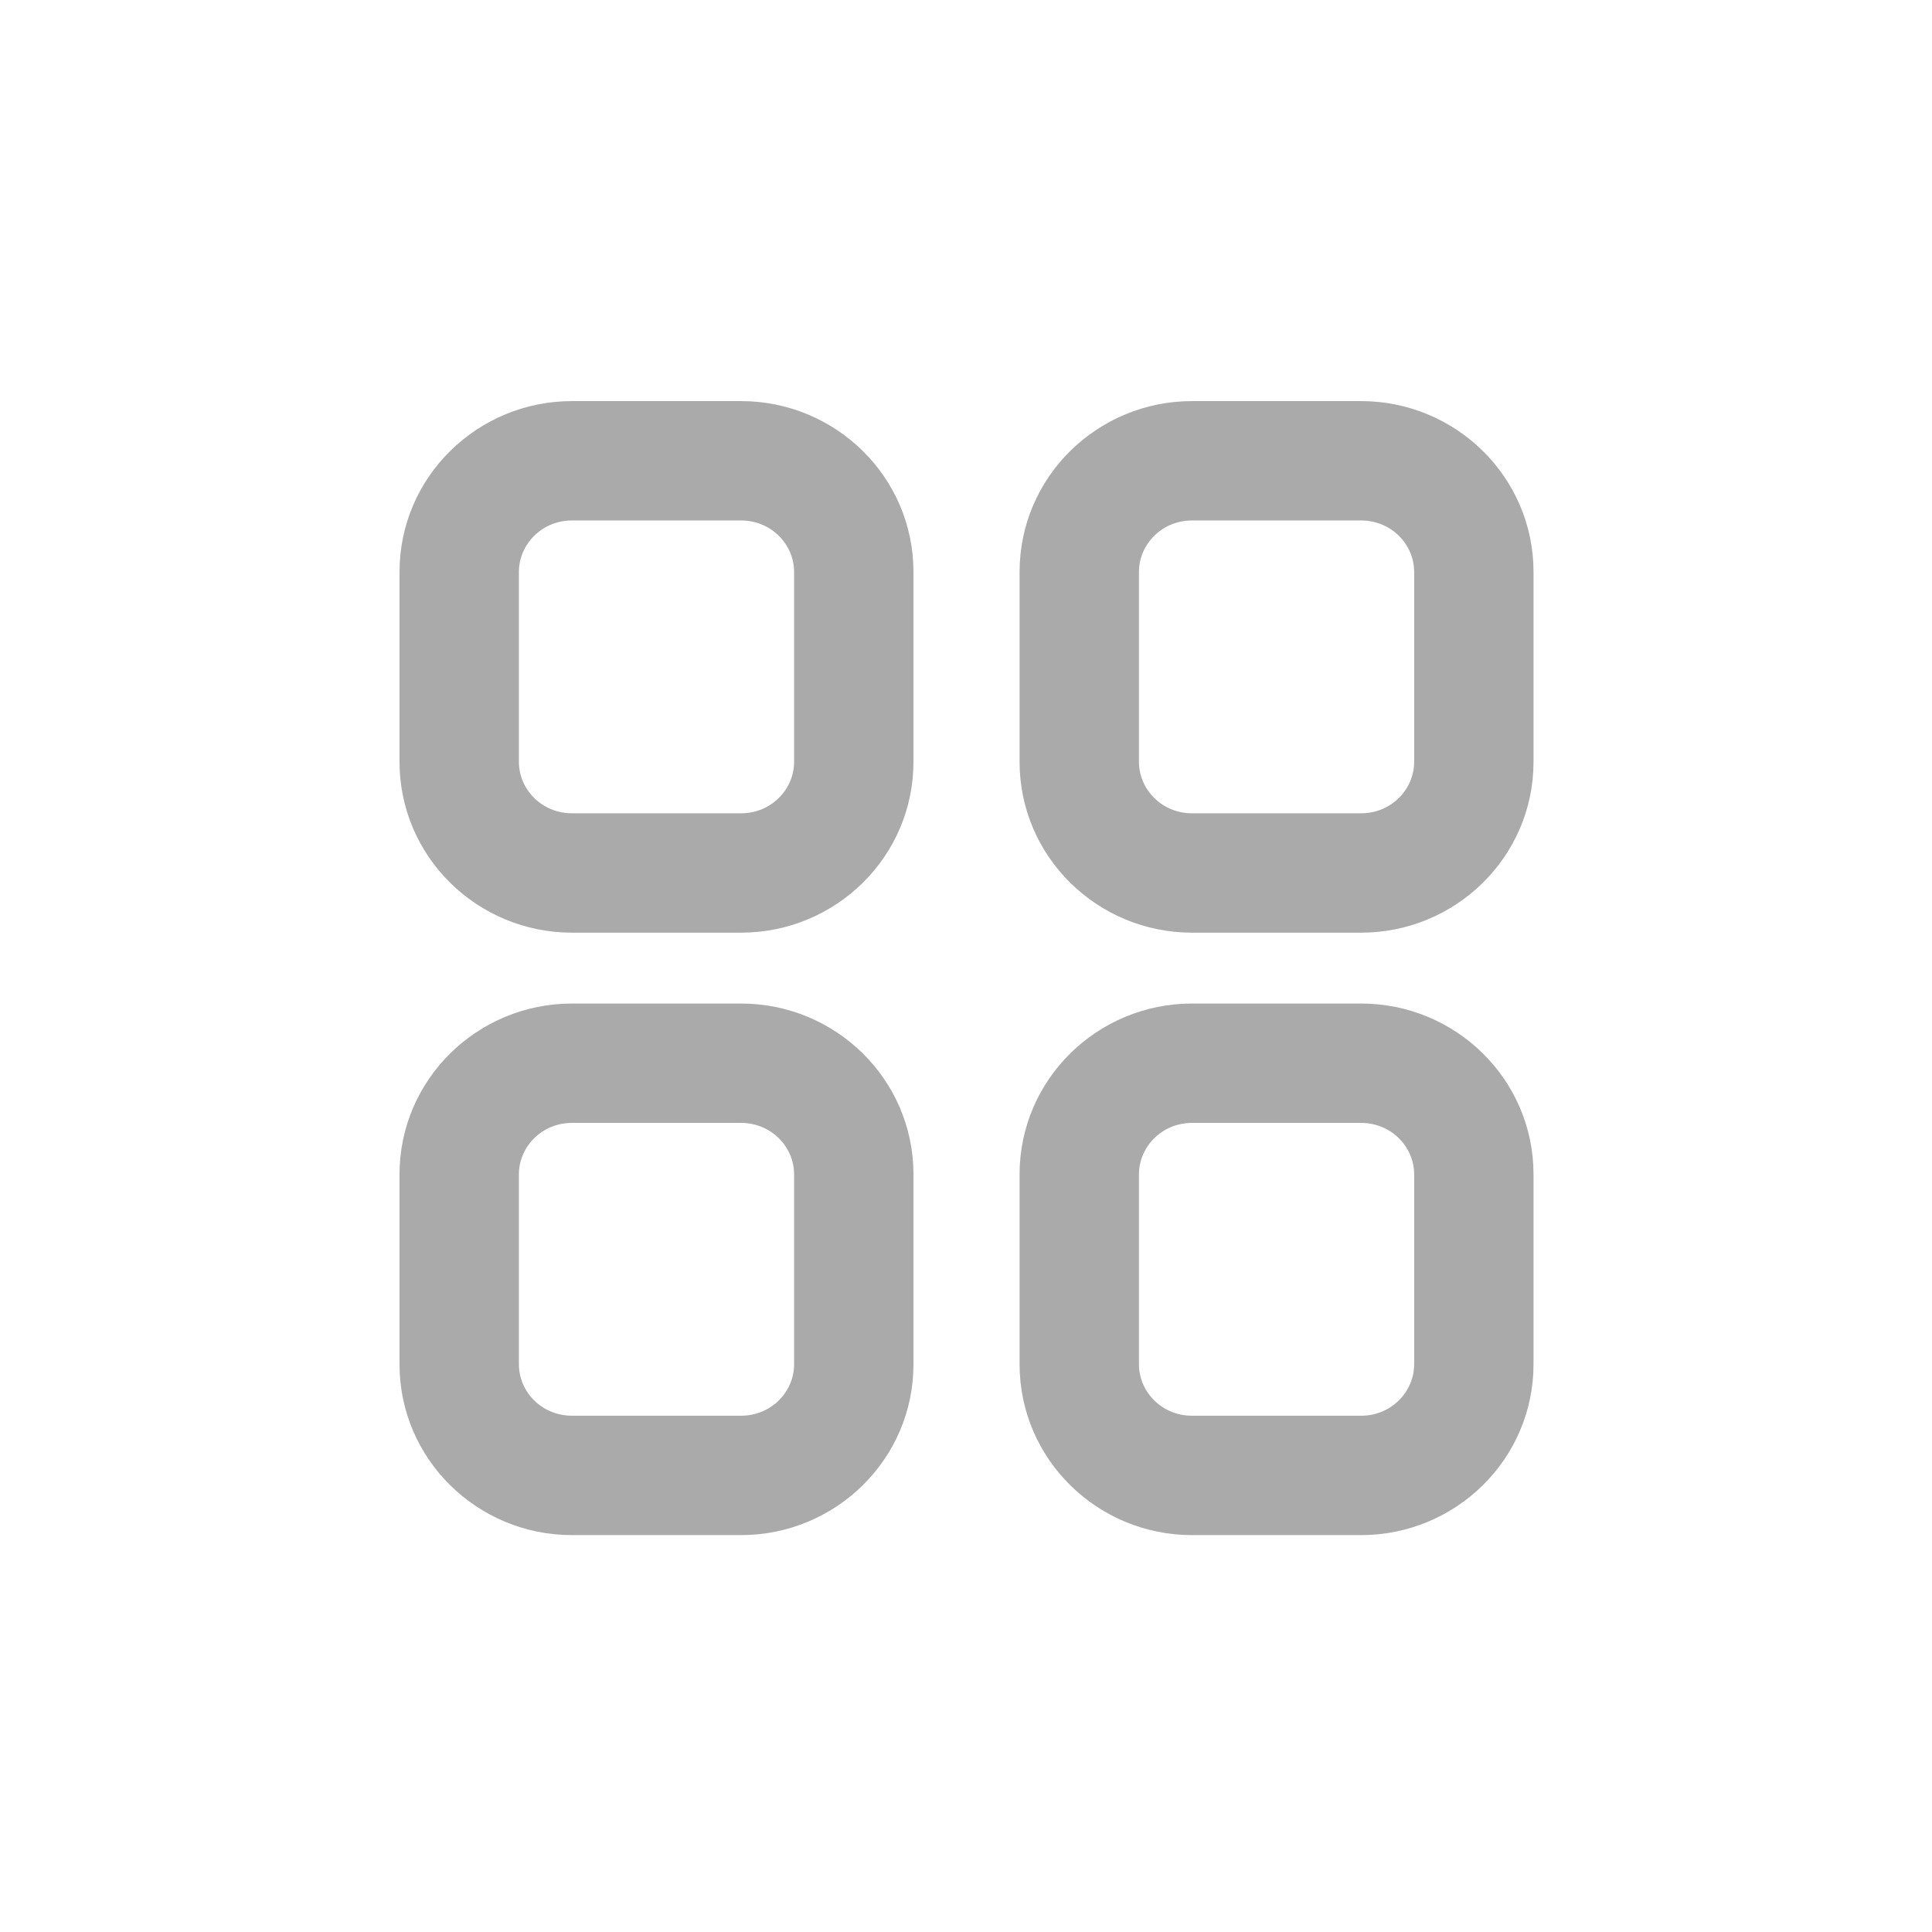
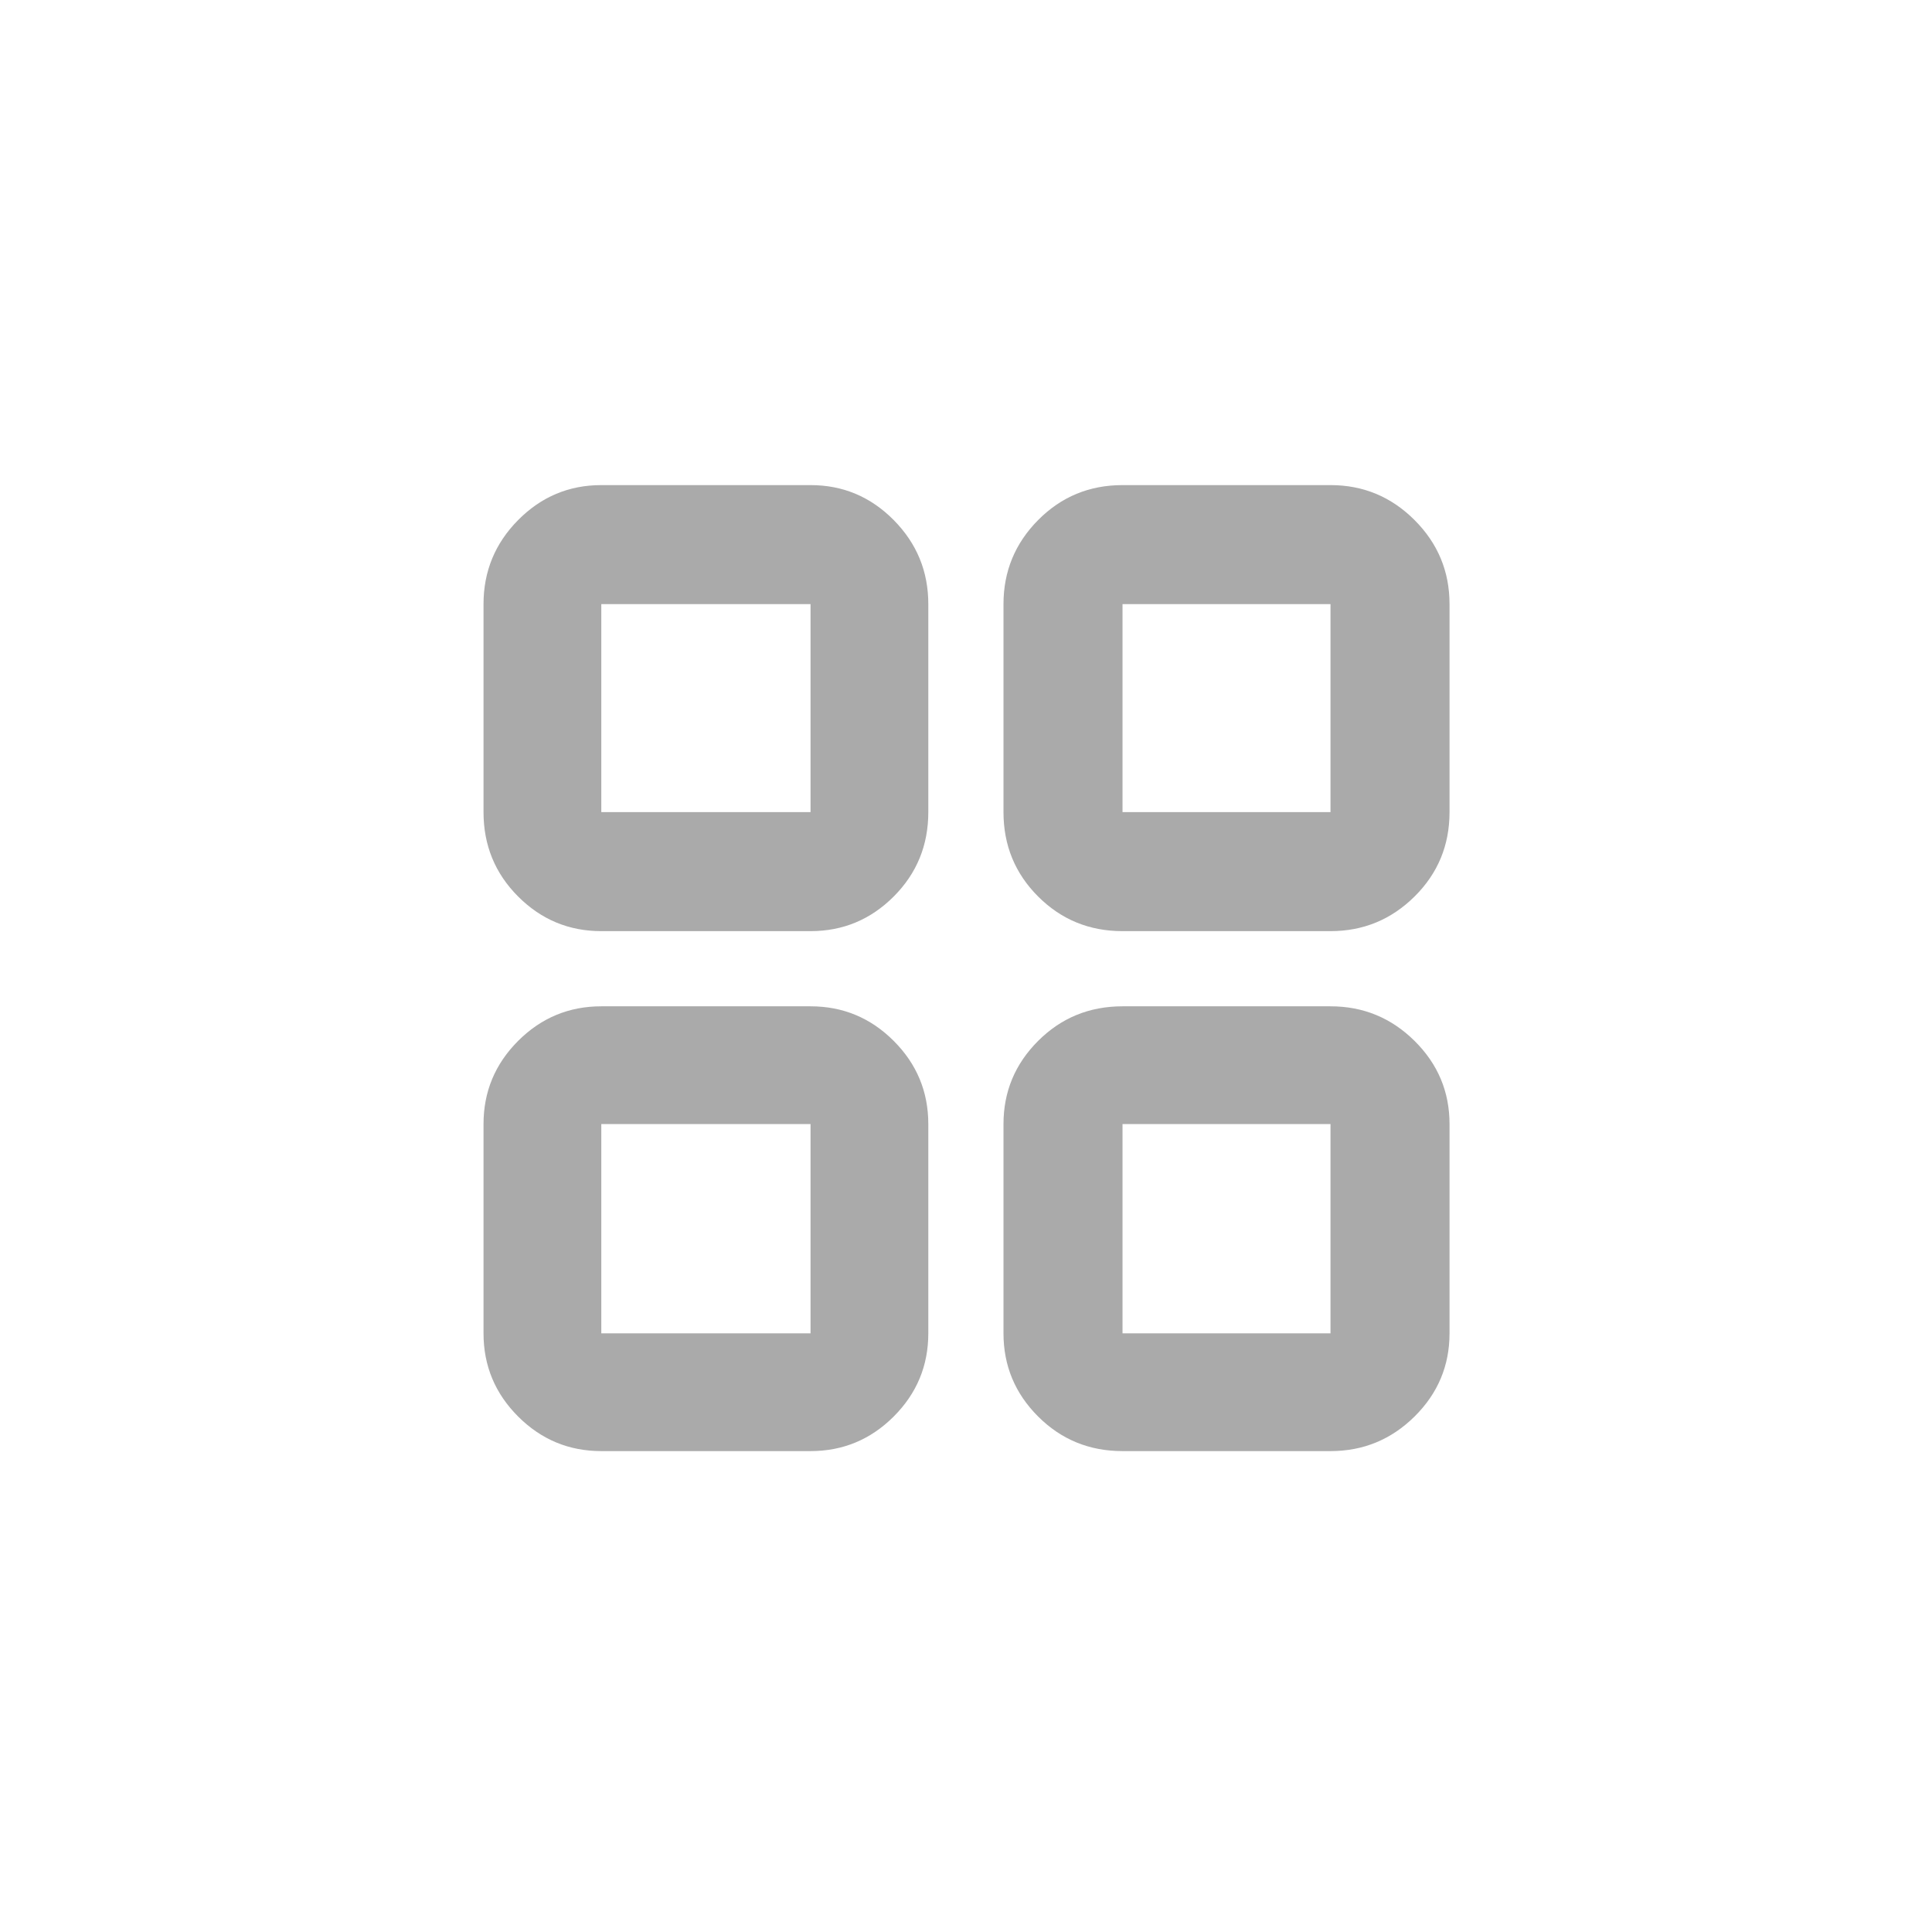
<svg xmlns="http://www.w3.org/2000/svg" width="230" height="230" viewBox="0 0 230 230" fill="none">
-   <path d="M94.536 139.811C94.536 136.517 91.801 133.679 88.221 133.679H68.089C64.508 133.679 61.773 136.517 61.773 139.811V162.408C61.773 165.702 64.508 168.539 68.089 168.539H88.221C91.801 168.539 94.537 165.702 94.537 162.408L94.536 139.811ZM168.352 139.811C168.352 136.517 165.617 133.68 162.037 133.679H141.904C138.324 133.679 135.589 136.517 135.589 139.811V162.408C135.589 165.702 138.324 168.539 141.904 168.539H162.037C165.617 168.539 168.352 165.702 168.352 162.408V139.811ZM94.536 68.092C94.536 64.798 91.801 61.961 88.221 61.961H68.089C64.508 61.961 61.773 64.798 61.773 68.092V90.689C61.773 93.983 64.508 96.821 68.089 96.821H88.221C91.801 96.821 94.536 93.983 94.536 90.689V68.092ZM168.352 68.092C168.352 64.798 165.617 61.961 162.036 61.961H141.904C138.324 61.961 135.589 64.798 135.589 68.092V90.689C135.589 93.983 138.324 96.821 141.904 96.821H162.036C165.617 96.821 168.352 93.983 168.352 90.689V68.092ZM108.747 162.408C108.747 173.734 99.464 182.75 88.221 182.75H68.089C56.846 182.75 47.562 173.734 47.562 162.408V139.811C47.563 128.484 56.846 119.469 68.089 119.469H88.221C99.464 119.469 108.746 128.484 108.746 139.811L108.747 162.408ZM182.562 162.408C182.562 173.734 173.28 182.75 162.037 182.75H141.904C130.661 182.75 121.379 173.734 121.379 162.408V139.811C121.379 128.484 130.661 119.469 141.904 119.469H162.037C173.28 119.469 182.562 128.484 182.562 139.811V162.408ZM108.746 90.689C108.746 102.016 99.464 111.031 88.221 111.031H68.089C56.846 111.031 47.562 102.016 47.562 90.689V68.092C47.562 56.766 56.846 47.75 68.089 47.75H88.221C99.464 47.75 108.746 56.766 108.746 68.092V90.689ZM182.562 90.689C182.562 102.016 173.279 111.031 162.036 111.031H141.904C130.661 111.031 121.379 102.016 121.379 90.689V68.092C121.379 56.766 130.661 47.75 141.904 47.75H162.036C173.279 47.75 182.562 56.766 182.562 68.092V90.689Z" fill="#AAAAAA" />
+   <path d="M71.583 110.85C67.727 110.85 64.426 109.476 61.681 106.727C58.935 103.979 57.562 100.63 57.562 96.68V71.92C57.562 68.023 58.935 64.687 61.681 61.913C64.426 59.138 67.727 57.75 71.583 57.75H96.493C100.348 57.75 103.649 59.138 106.395 61.913C109.14 64.687 110.513 68.023 110.513 71.92V96.68C110.513 100.63 109.14 103.979 106.395 106.727C103.649 109.476 100.348 110.85 96.493 110.85H71.583ZM71.583 172.75C67.727 172.75 64.426 171.377 61.681 168.632C58.935 165.886 57.562 162.585 57.562 158.729V133.82C57.562 129.965 58.935 126.664 61.681 123.918C64.426 121.172 67.727 119.799 71.583 119.799H96.493C100.348 119.799 103.649 121.172 106.395 123.918C109.14 126.664 110.513 129.965 110.513 133.82V158.729C110.513 162.585 109.14 165.886 106.395 168.632C103.649 171.377 100.348 172.75 96.493 172.75H71.583ZM133.633 110.85C129.683 110.85 126.334 109.476 123.585 106.727C120.837 103.979 119.463 100.63 119.463 96.68V71.92C119.463 68.023 120.837 64.687 123.585 61.913C126.334 59.138 129.683 57.75 133.633 57.75H158.393C162.29 57.75 165.625 59.138 168.4 61.913C171.175 64.687 172.563 68.023 172.563 71.92V96.68C172.563 100.63 171.175 103.979 168.4 106.727C165.625 109.476 162.29 110.85 158.393 110.85H133.633ZM133.633 172.75C129.683 172.75 126.334 171.377 123.585 168.632C120.837 165.886 119.463 162.585 119.463 158.729V133.82C119.463 129.965 120.837 126.664 123.585 123.918C126.334 121.172 129.683 119.799 133.633 119.799H158.393C162.29 119.799 165.625 121.172 168.4 123.918C171.175 126.664 172.563 129.965 172.563 133.82V158.729C172.563 162.585 171.175 165.886 168.4 168.632C165.625 171.377 162.29 172.75 158.393 172.75H133.633ZM71.583 96.68H96.493V71.92H71.583V96.68ZM133.633 96.68H158.393V71.92H133.633V96.68ZM133.633 158.729H158.393V133.82H133.633V158.729ZM71.583 158.729H96.493V133.82H71.583V158.729Z" fill="#AAAAAA" />
</svg>
